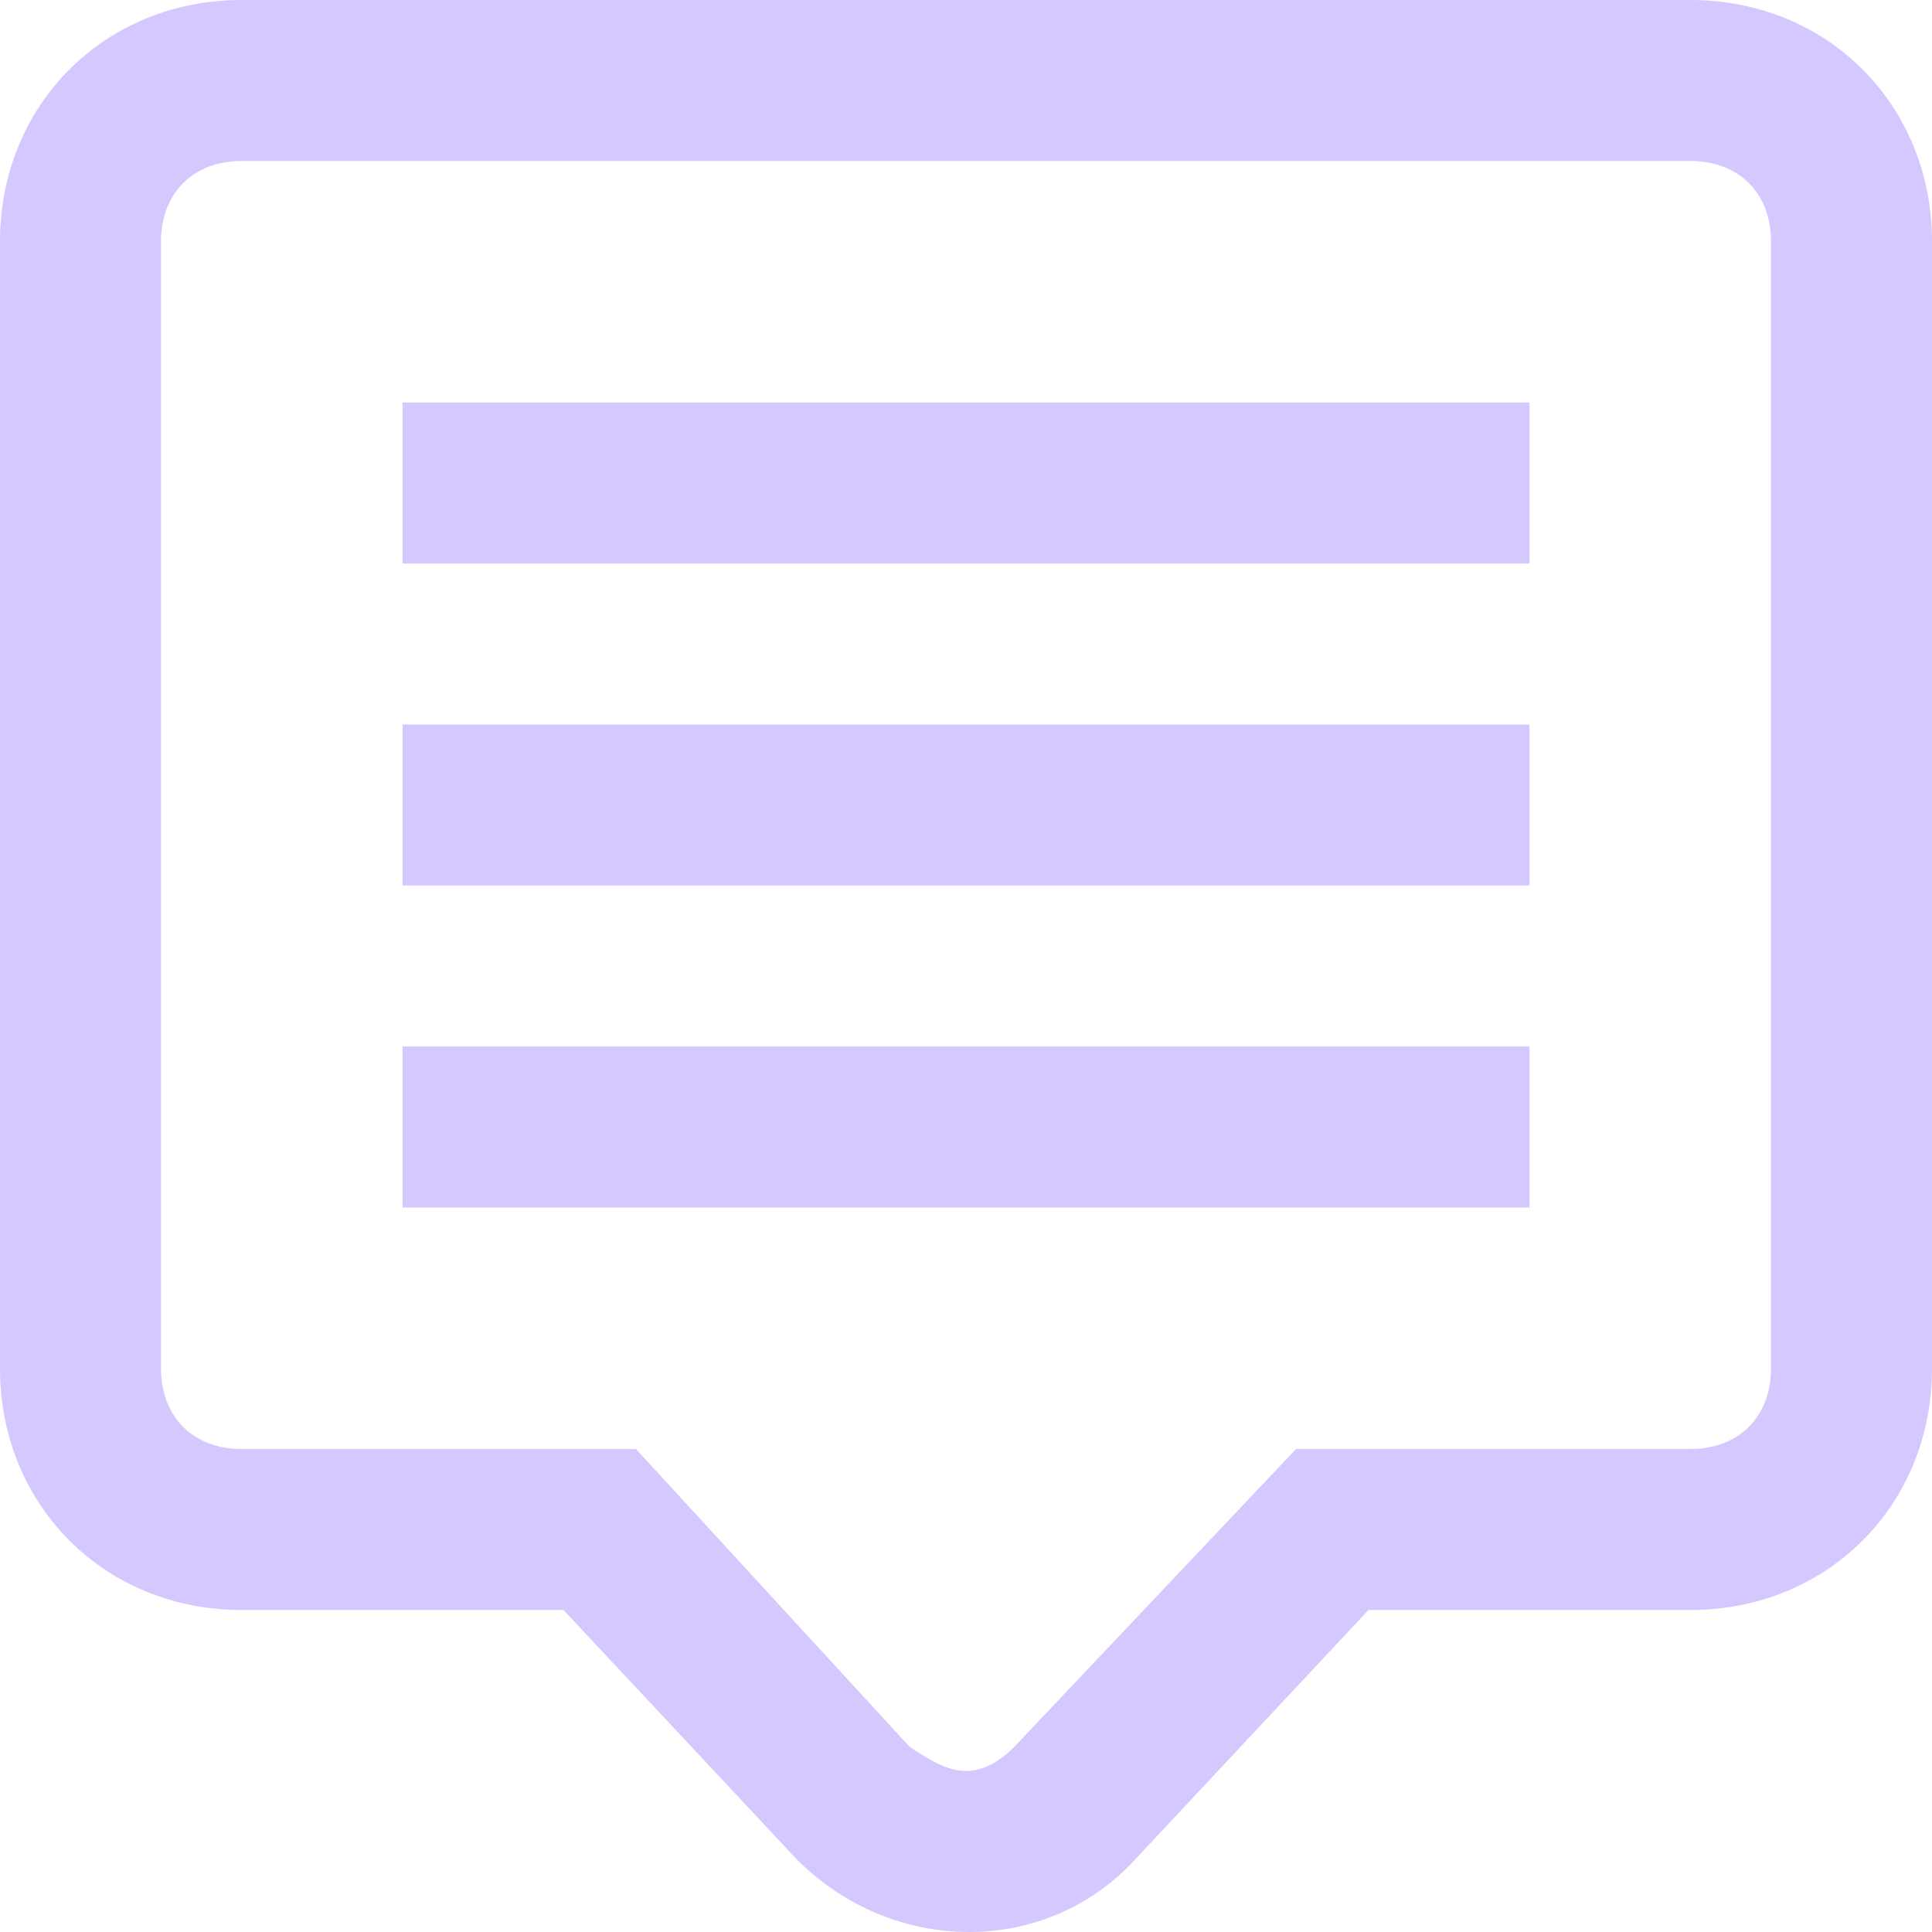
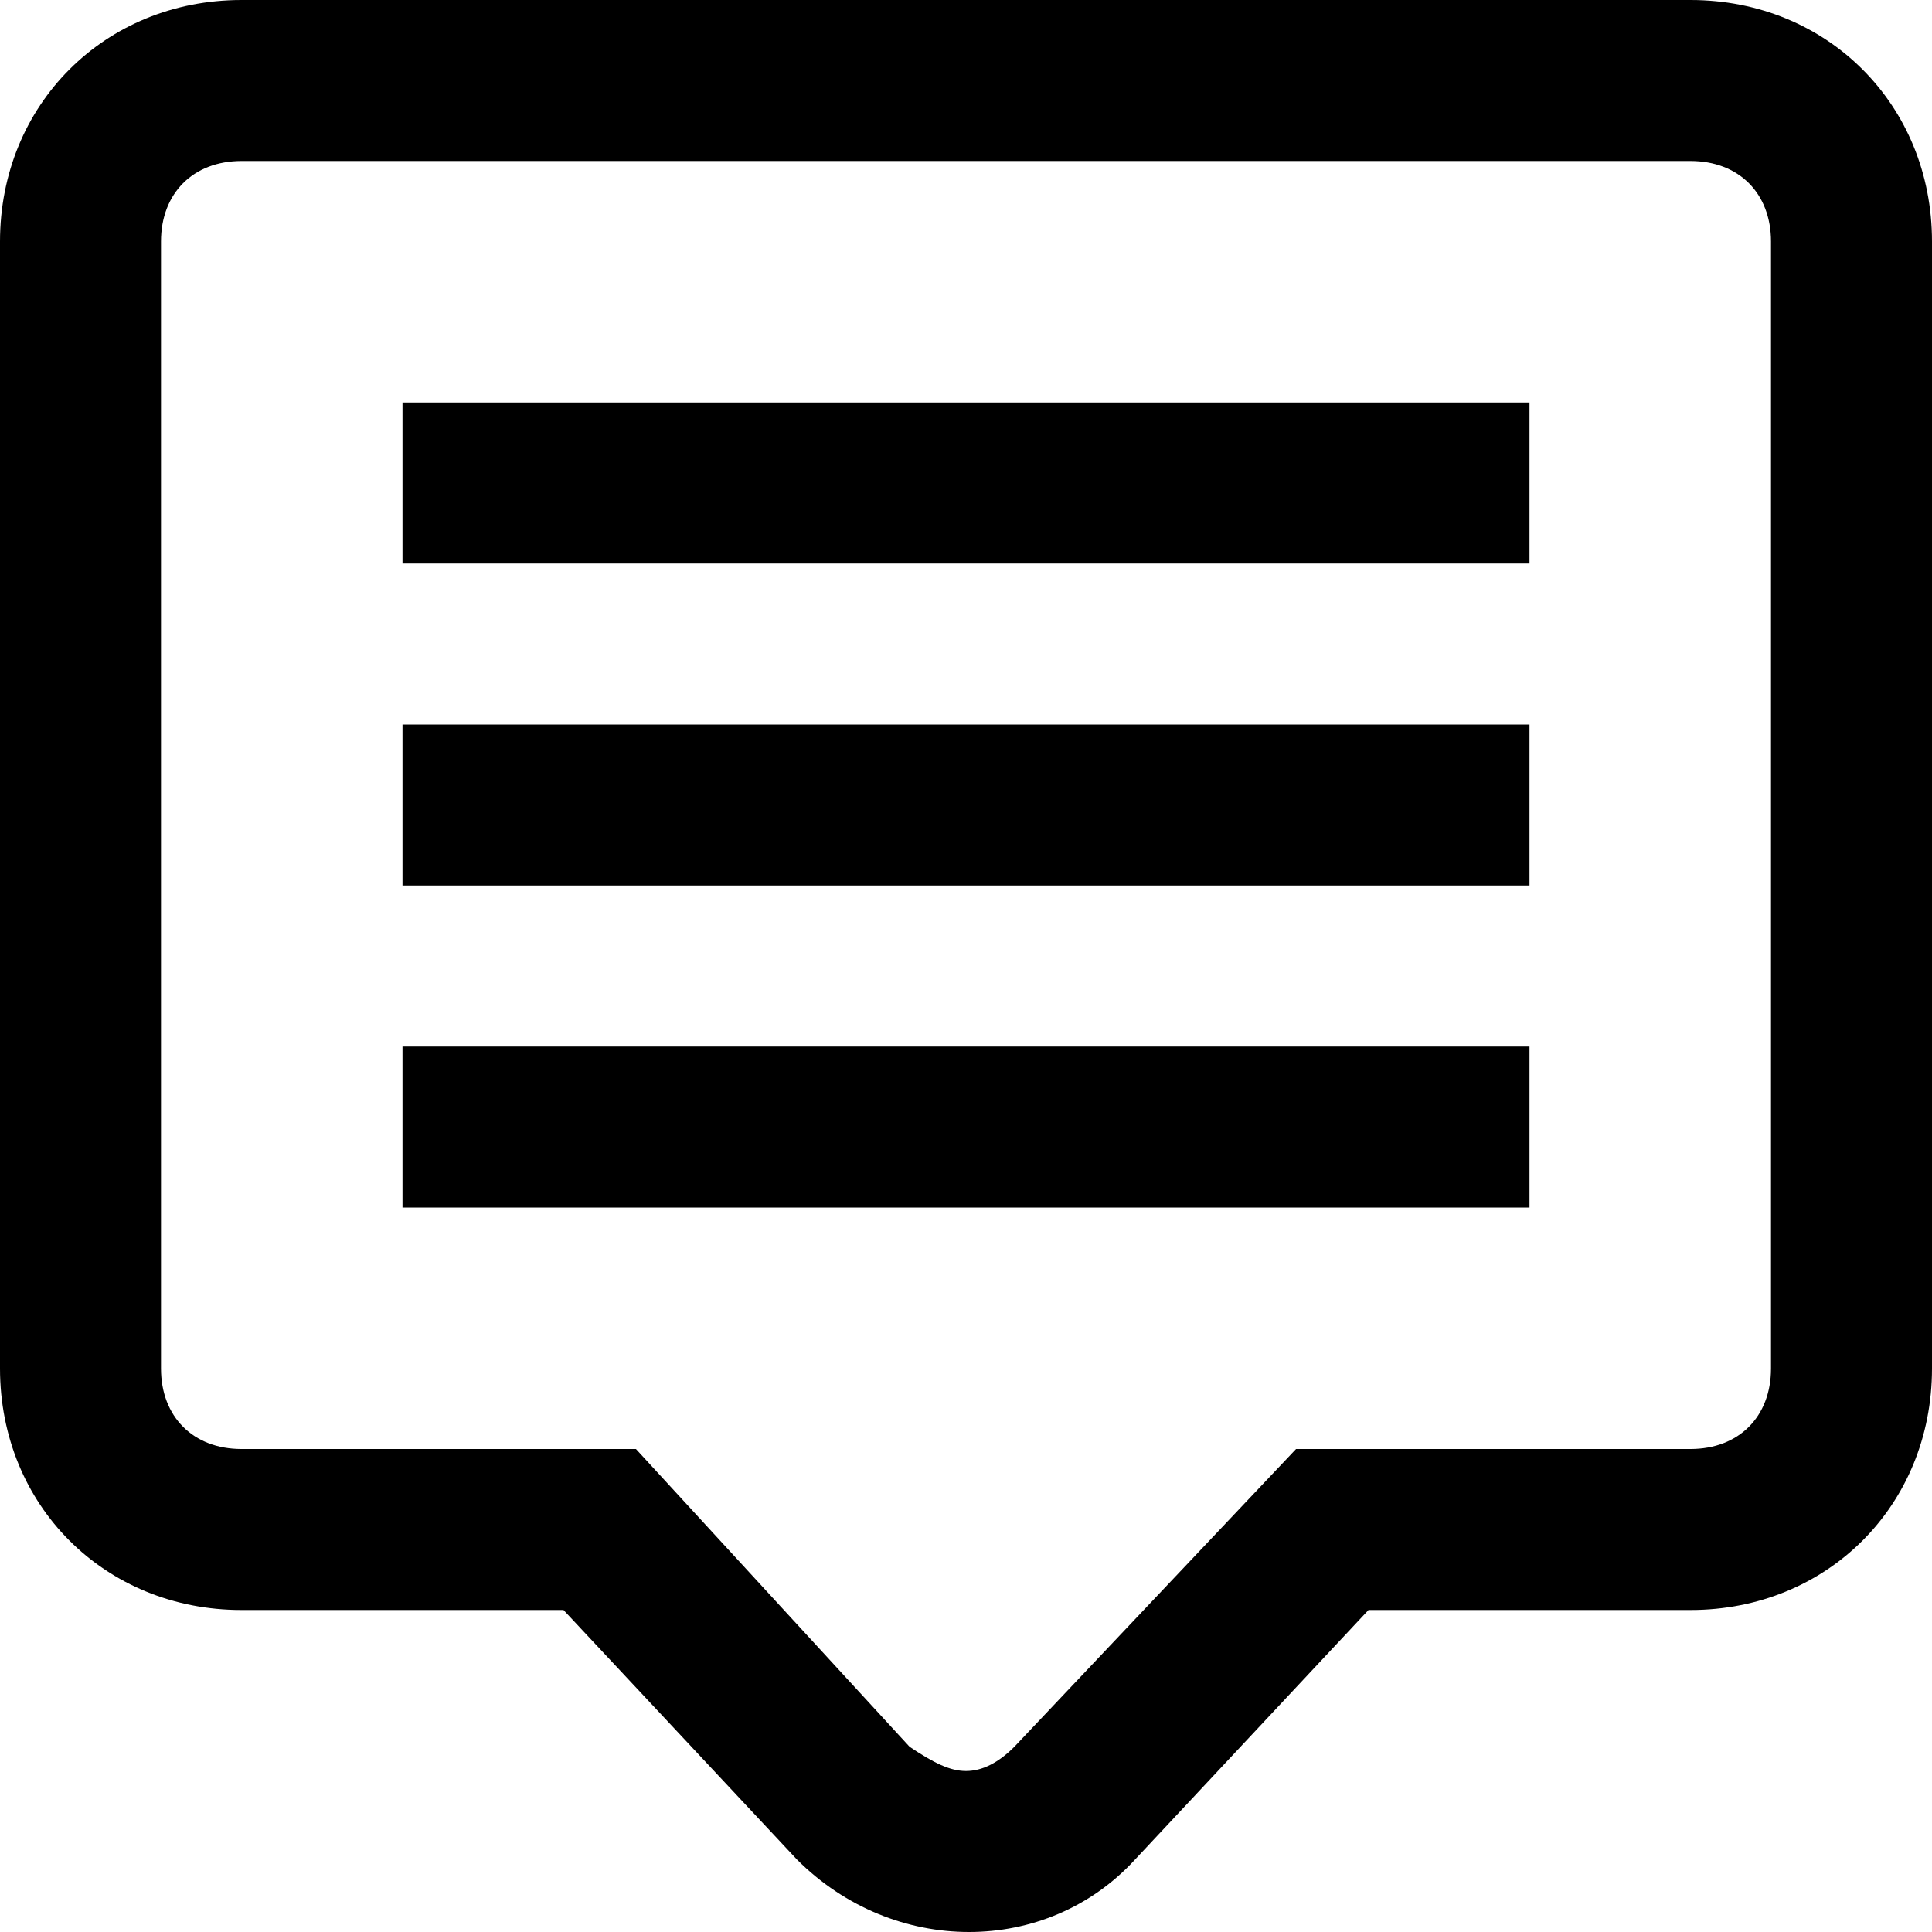
<svg xmlns="http://www.w3.org/2000/svg" width="24" height="24" viewBox="0 0 24 24">
-   <path fill="#D5C8FF" fill-rule="evenodd" d="M21 0H3C1.3 0 0 1.3 0 3v14c0 1.7 1.3 3 3 3h4l2.9 3.1c1.2 1.2 3.1 1.2 4.2 0L17 20h4c1.7 0 3-1.3 3-3V3c0-1.7-1.3-3-3-3zm1 17c0 .6-.4 1-1 1h-4.9l-3.5 3.7c-.2.2-.4.3-.6.3-.2 0-.4-.1-.7-.3L7.9 18H3c-.6 0-1-.4-1-1V3c0-.6.4-1 1-1h18c.6 0 1 .4 1 1v14zM19 7H5V5h14v2zm0 4H5V9h14v2zm0 4H5v-2h14v2z" />
+   <path fill-rule="evenodd" d="M21 0H3C1.3 0 0 1.3 0 3v14c0 1.7 1.3 3 3 3h4l2.9 3.1c1.2 1.2 3.1 1.2 4.2 0L17 20h4c1.7 0 3-1.3 3-3V3c0-1.7-1.3-3-3-3zm1 17c0 .6-.4 1-1 1h-4.9l-3.5 3.7c-.2.2-.4.3-.6.3-.2 0-.4-.1-.7-.3L7.9 18H3c-.6 0-1-.4-1-1V3c0-.6.4-1 1-1h18c.6 0 1 .4 1 1v14zM19 7H5V5h14v2zm0 4H5V9h14v2zm0 4H5v-2h14v2z" />
</svg>
